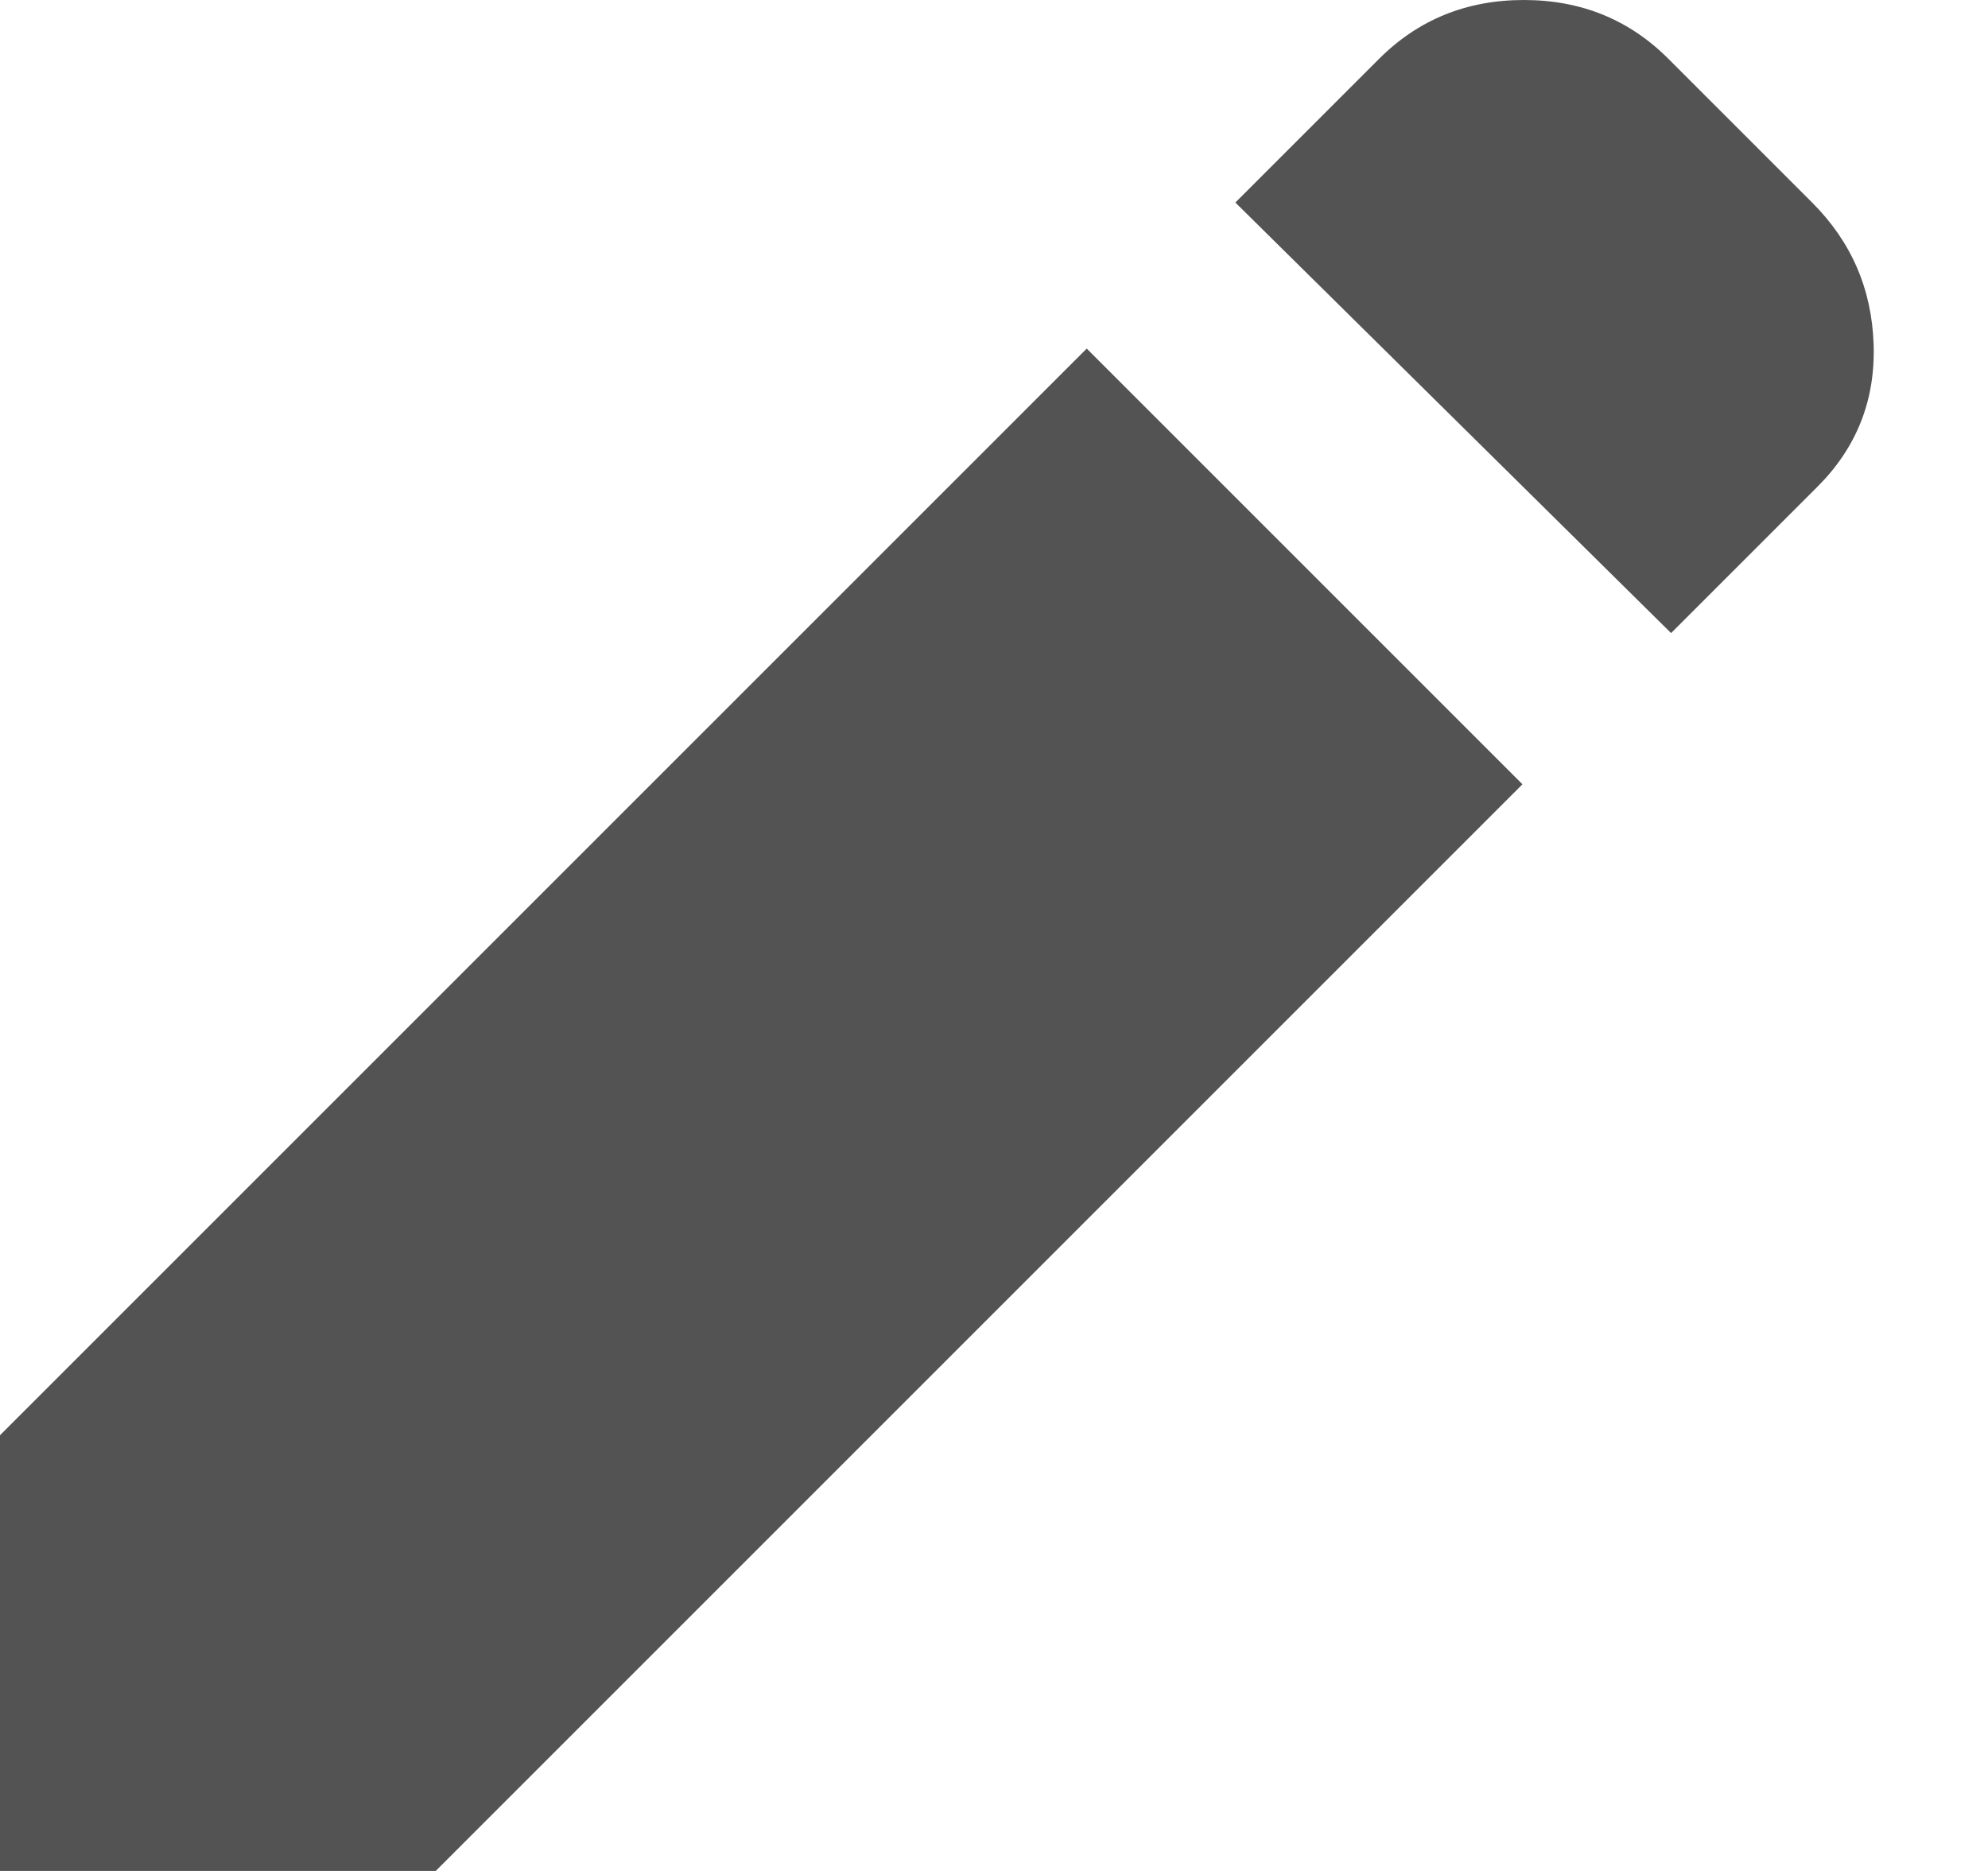
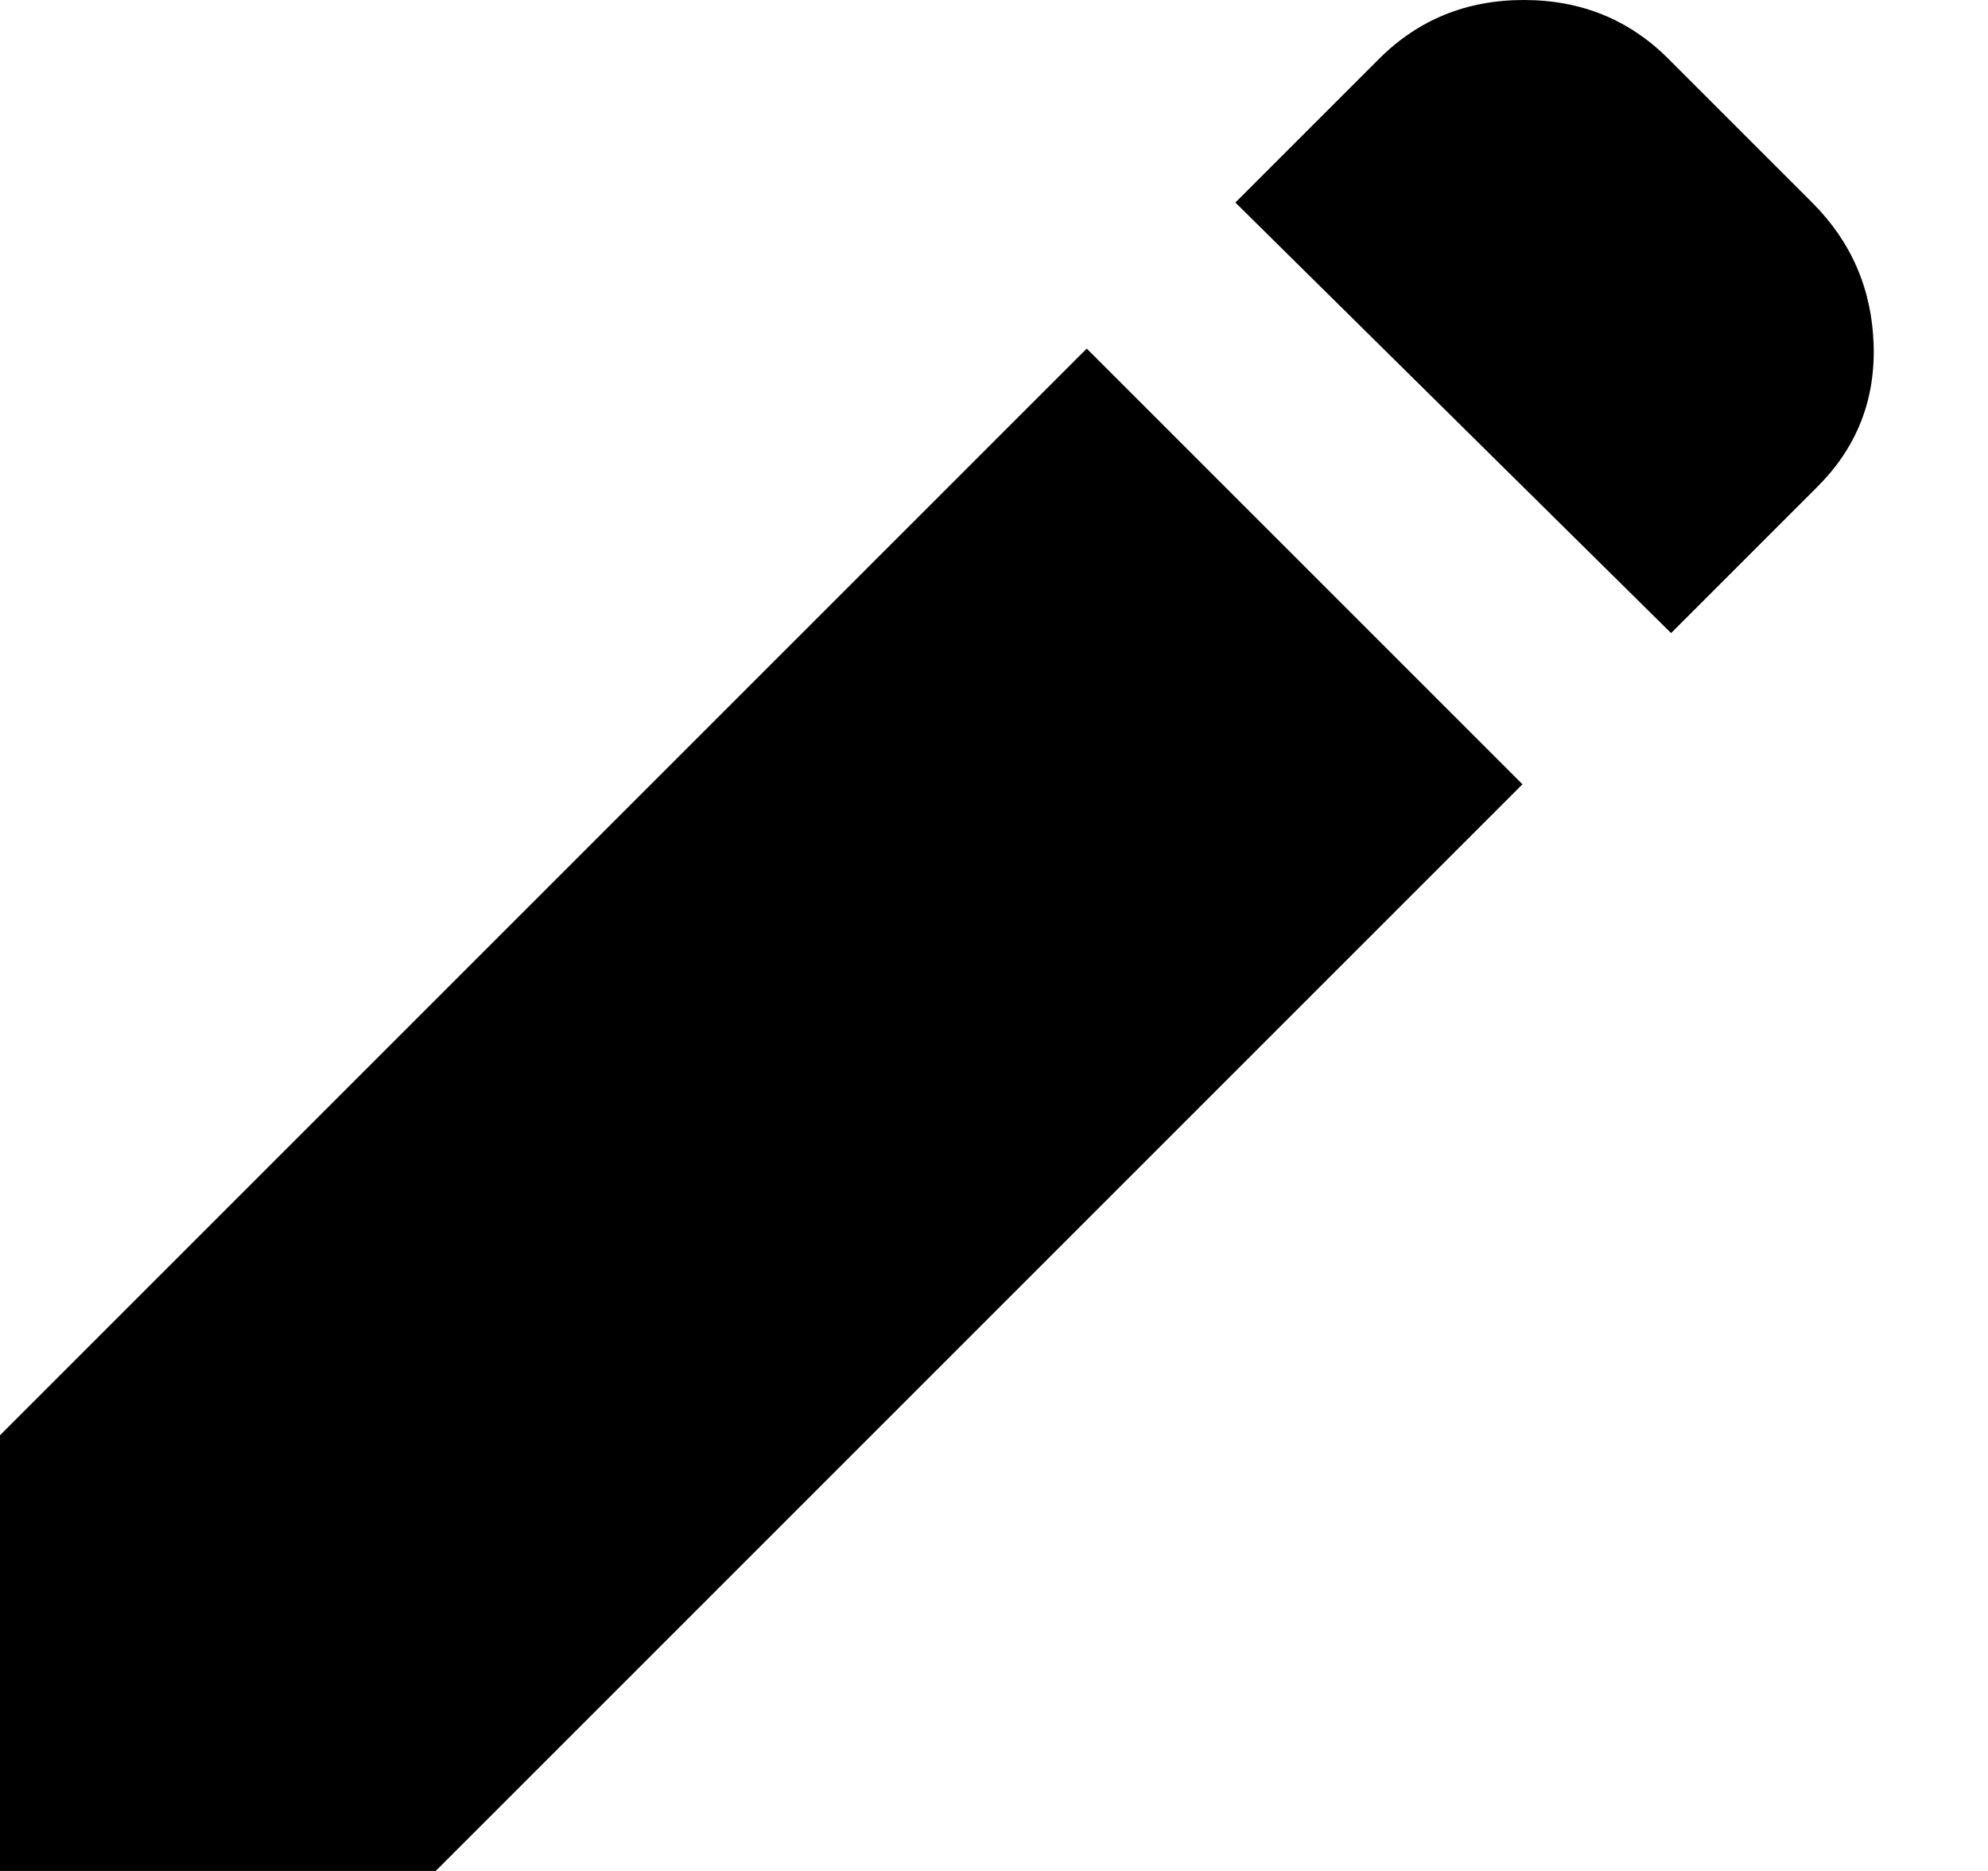
<svg xmlns="http://www.w3.org/2000/svg" width="17" height="16" viewBox="0 0 17 16" fill="none">
-   <path d="M14.29 5.414L10.564 1.732L11.792 0.504C12.128 0.168 12.541 0 13.031 0C13.52 0 13.933 0.168 14.268 0.504L15.496 1.732C15.832 2.068 16.007 2.473 16.022 2.948C16.037 3.424 15.876 3.829 15.54 4.164L14.29 5.414ZM13.019 6.707L3.726 16H0V12.274L9.293 2.981L13.019 6.707Z" fill="#535353" />
+   <path d="M14.29 5.414L10.564 1.732L11.792 0.504C12.128 0.168 12.541 0 13.031 0C13.52 0 13.933 0.168 14.268 0.504L15.496 1.732C15.832 2.068 16.007 2.473 16.022 2.948C16.037 3.424 15.876 3.829 15.54 4.164L14.29 5.414ZM13.019 6.707L3.726 16H0V12.274L9.293 2.981L13.019 6.707Z" fill="#000000" />
</svg>
